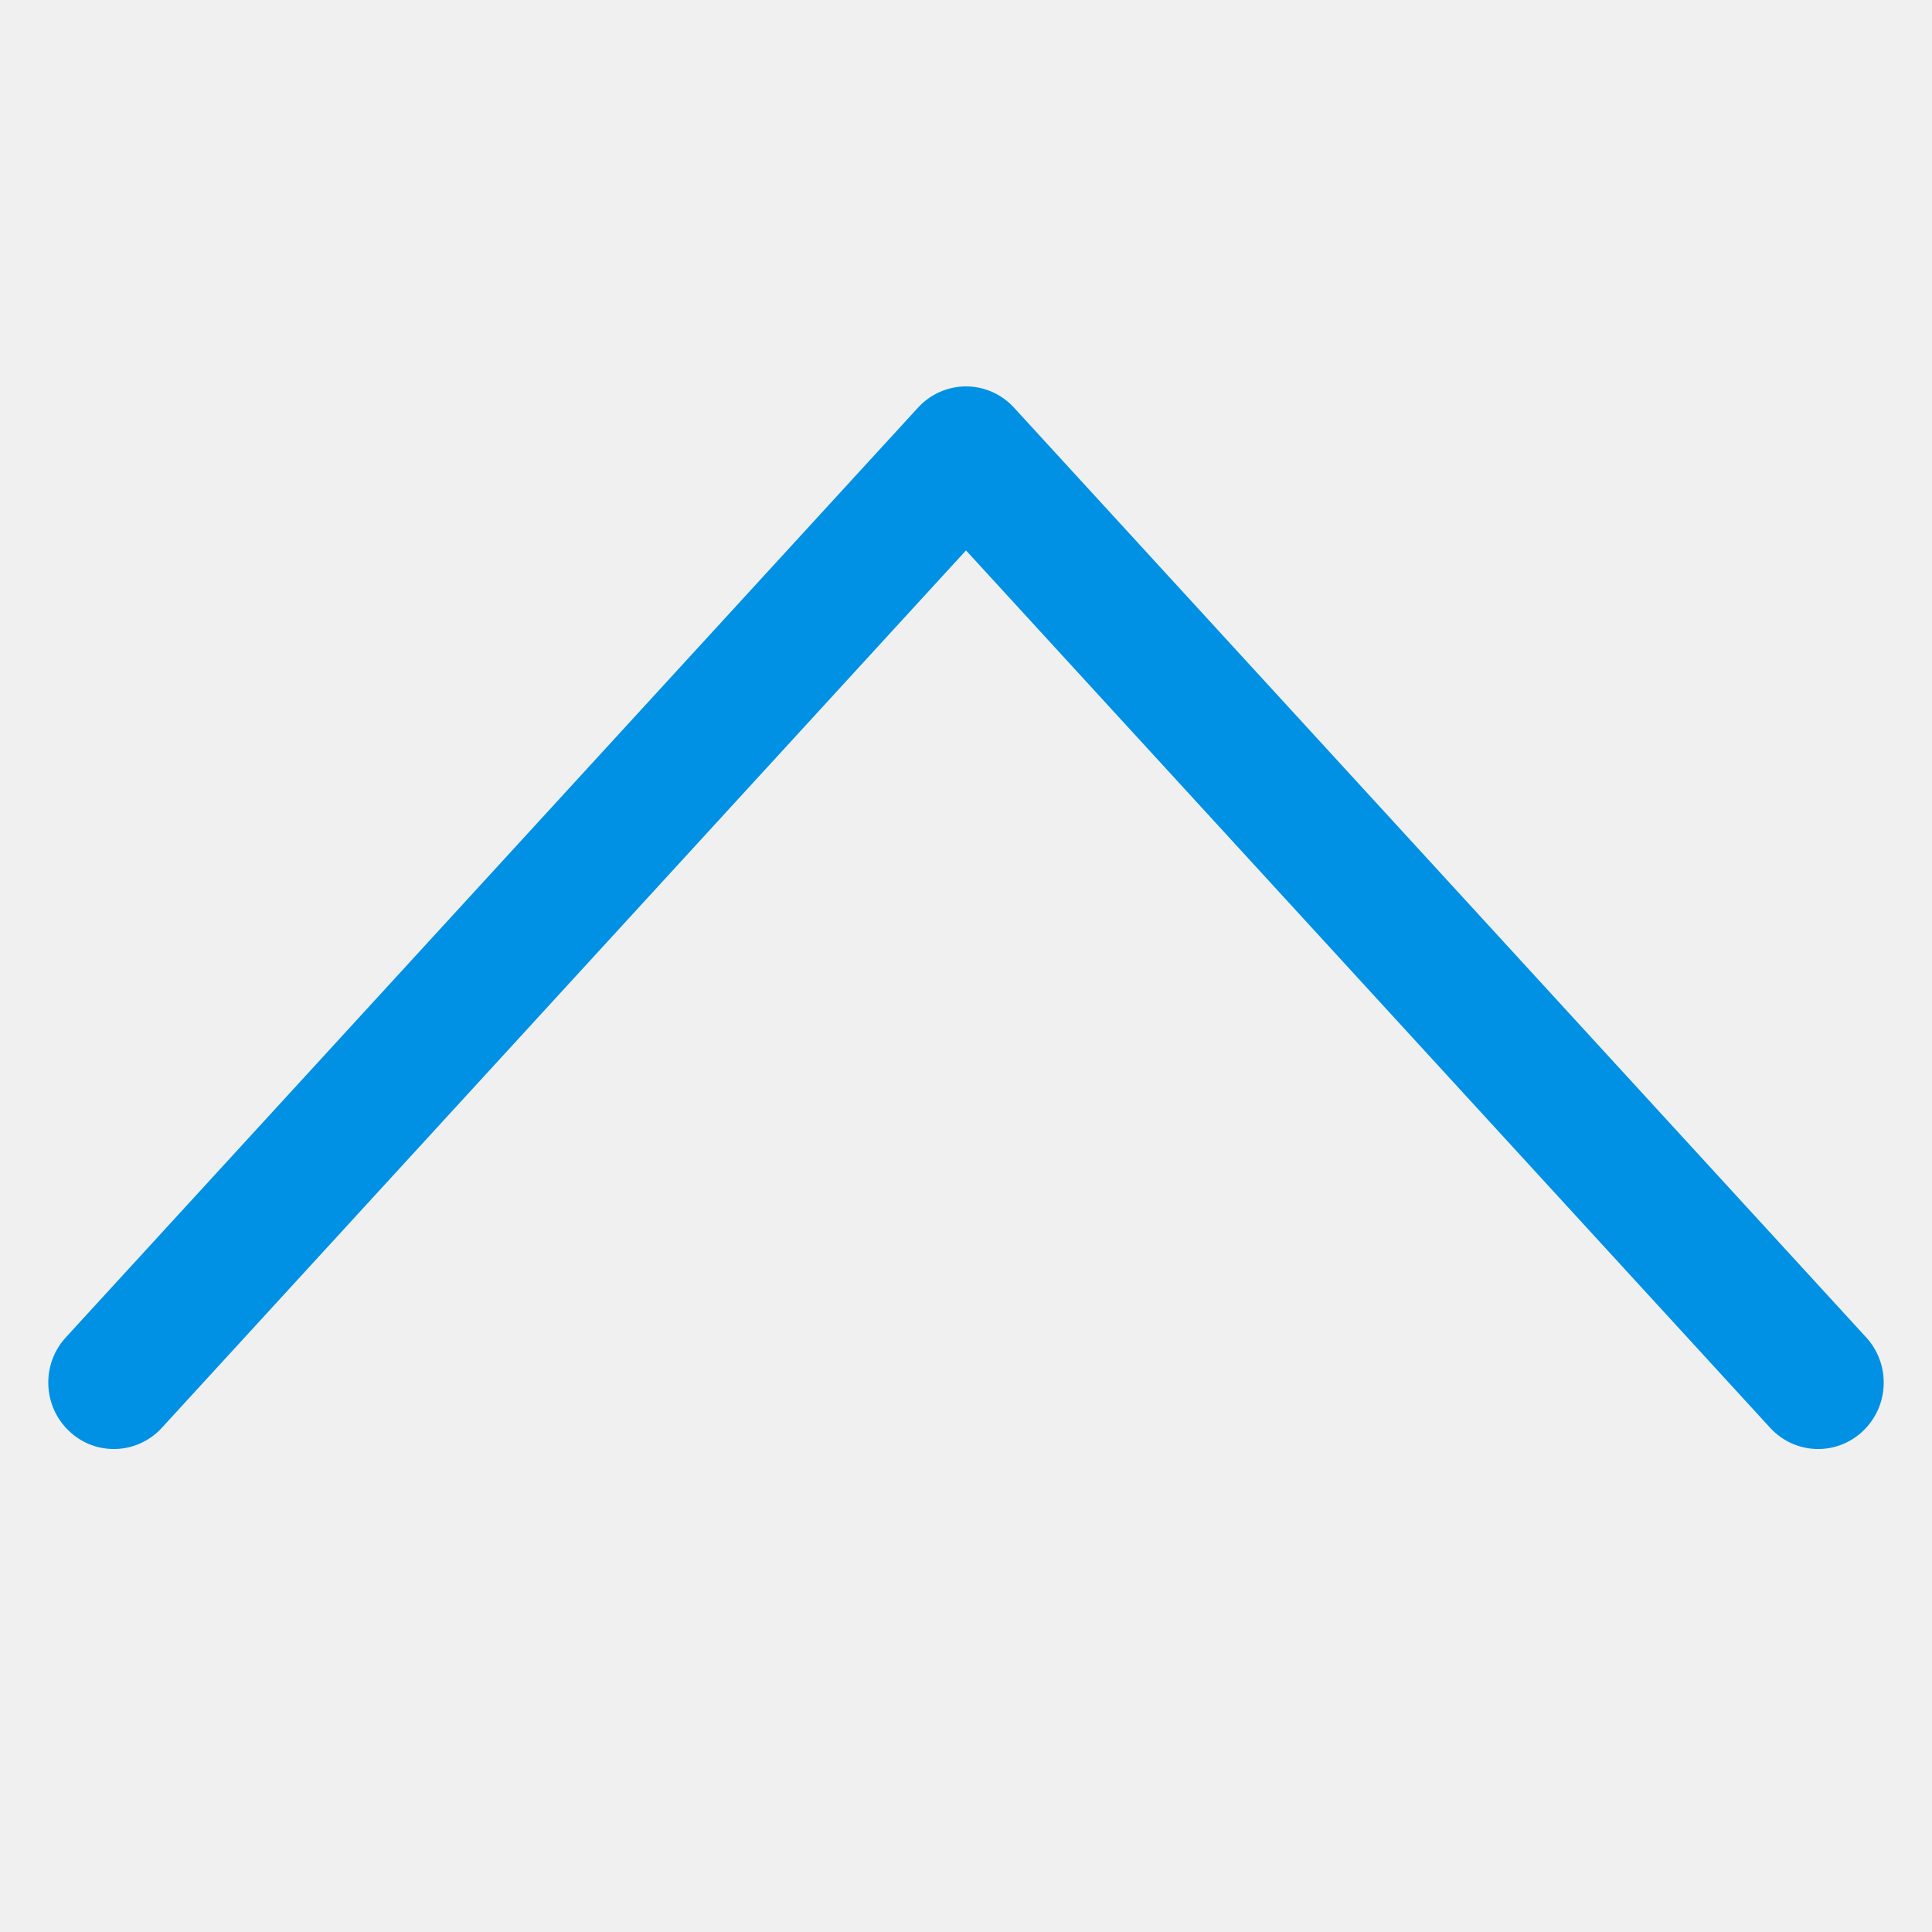
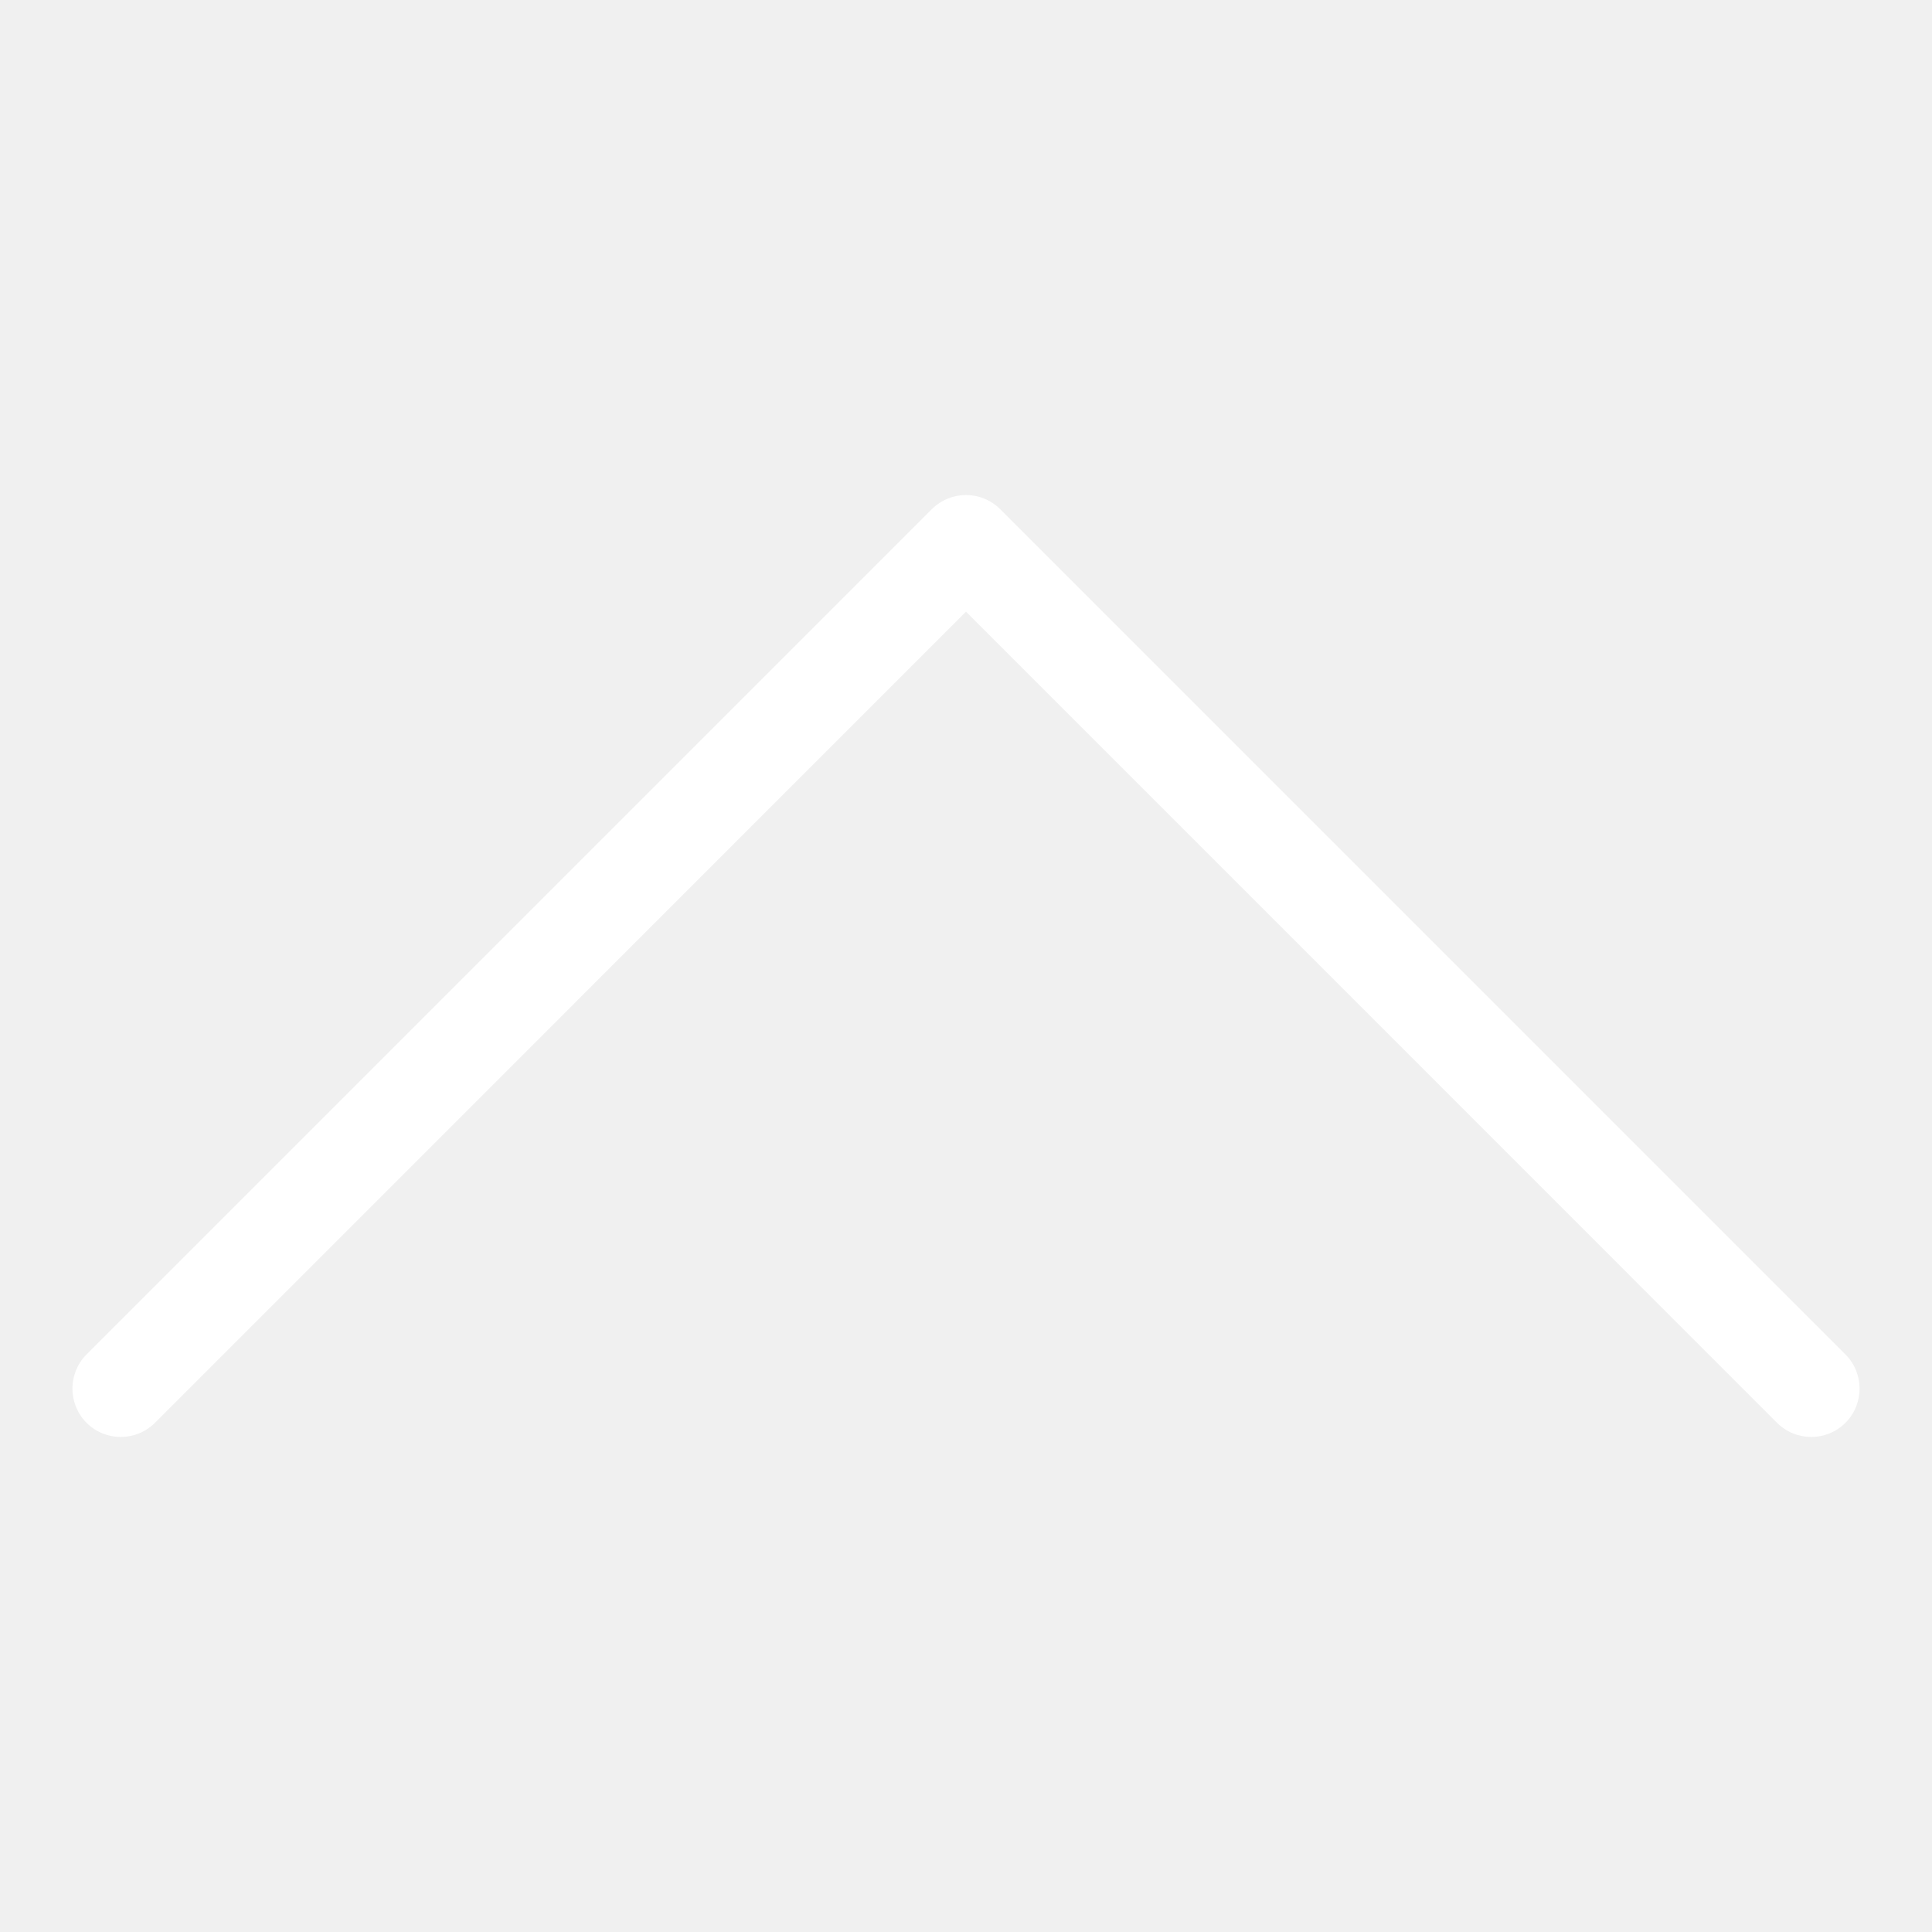
<svg xmlns="http://www.w3.org/2000/svg" width="20" height="20" viewBox="0 0 20 20" fill="none">
-   <path fill-rule="evenodd" clip-rule="evenodd" d="M19.283 14.816C19.009 15.075 18.579 15.059 18.324 14.78L10 5.698L1.676 14.78C1.421 15.059 0.991 15.075 0.717 14.816C0.442 14.558 0.426 14.123 0.681 13.845L9.503 4.22C9.631 4.08 9.811 4 10 4C10.189 4 10.369 4.08 10.497 4.22L19.319 13.845C19.574 14.123 19.558 14.558 19.283 14.816Z" fill="#0091E4" />
+   <path fill-rule="evenodd" clip-rule="evenodd" d="M19.104 14.729C18.908 14.924 18.592 14.924 18.396 14.729L10 6.332L1.604 14.729C1.408 14.924 1.092 14.924 0.896 14.729C0.701 14.533 0.701 14.217 0.896 14.021L9.646 5.271C9.842 5.076 10.158 5.076 10.354 5.271L19.104 14.021C19.299 14.217 19.299 14.533 19.104 14.729Z" fill="white" />
</svg>
